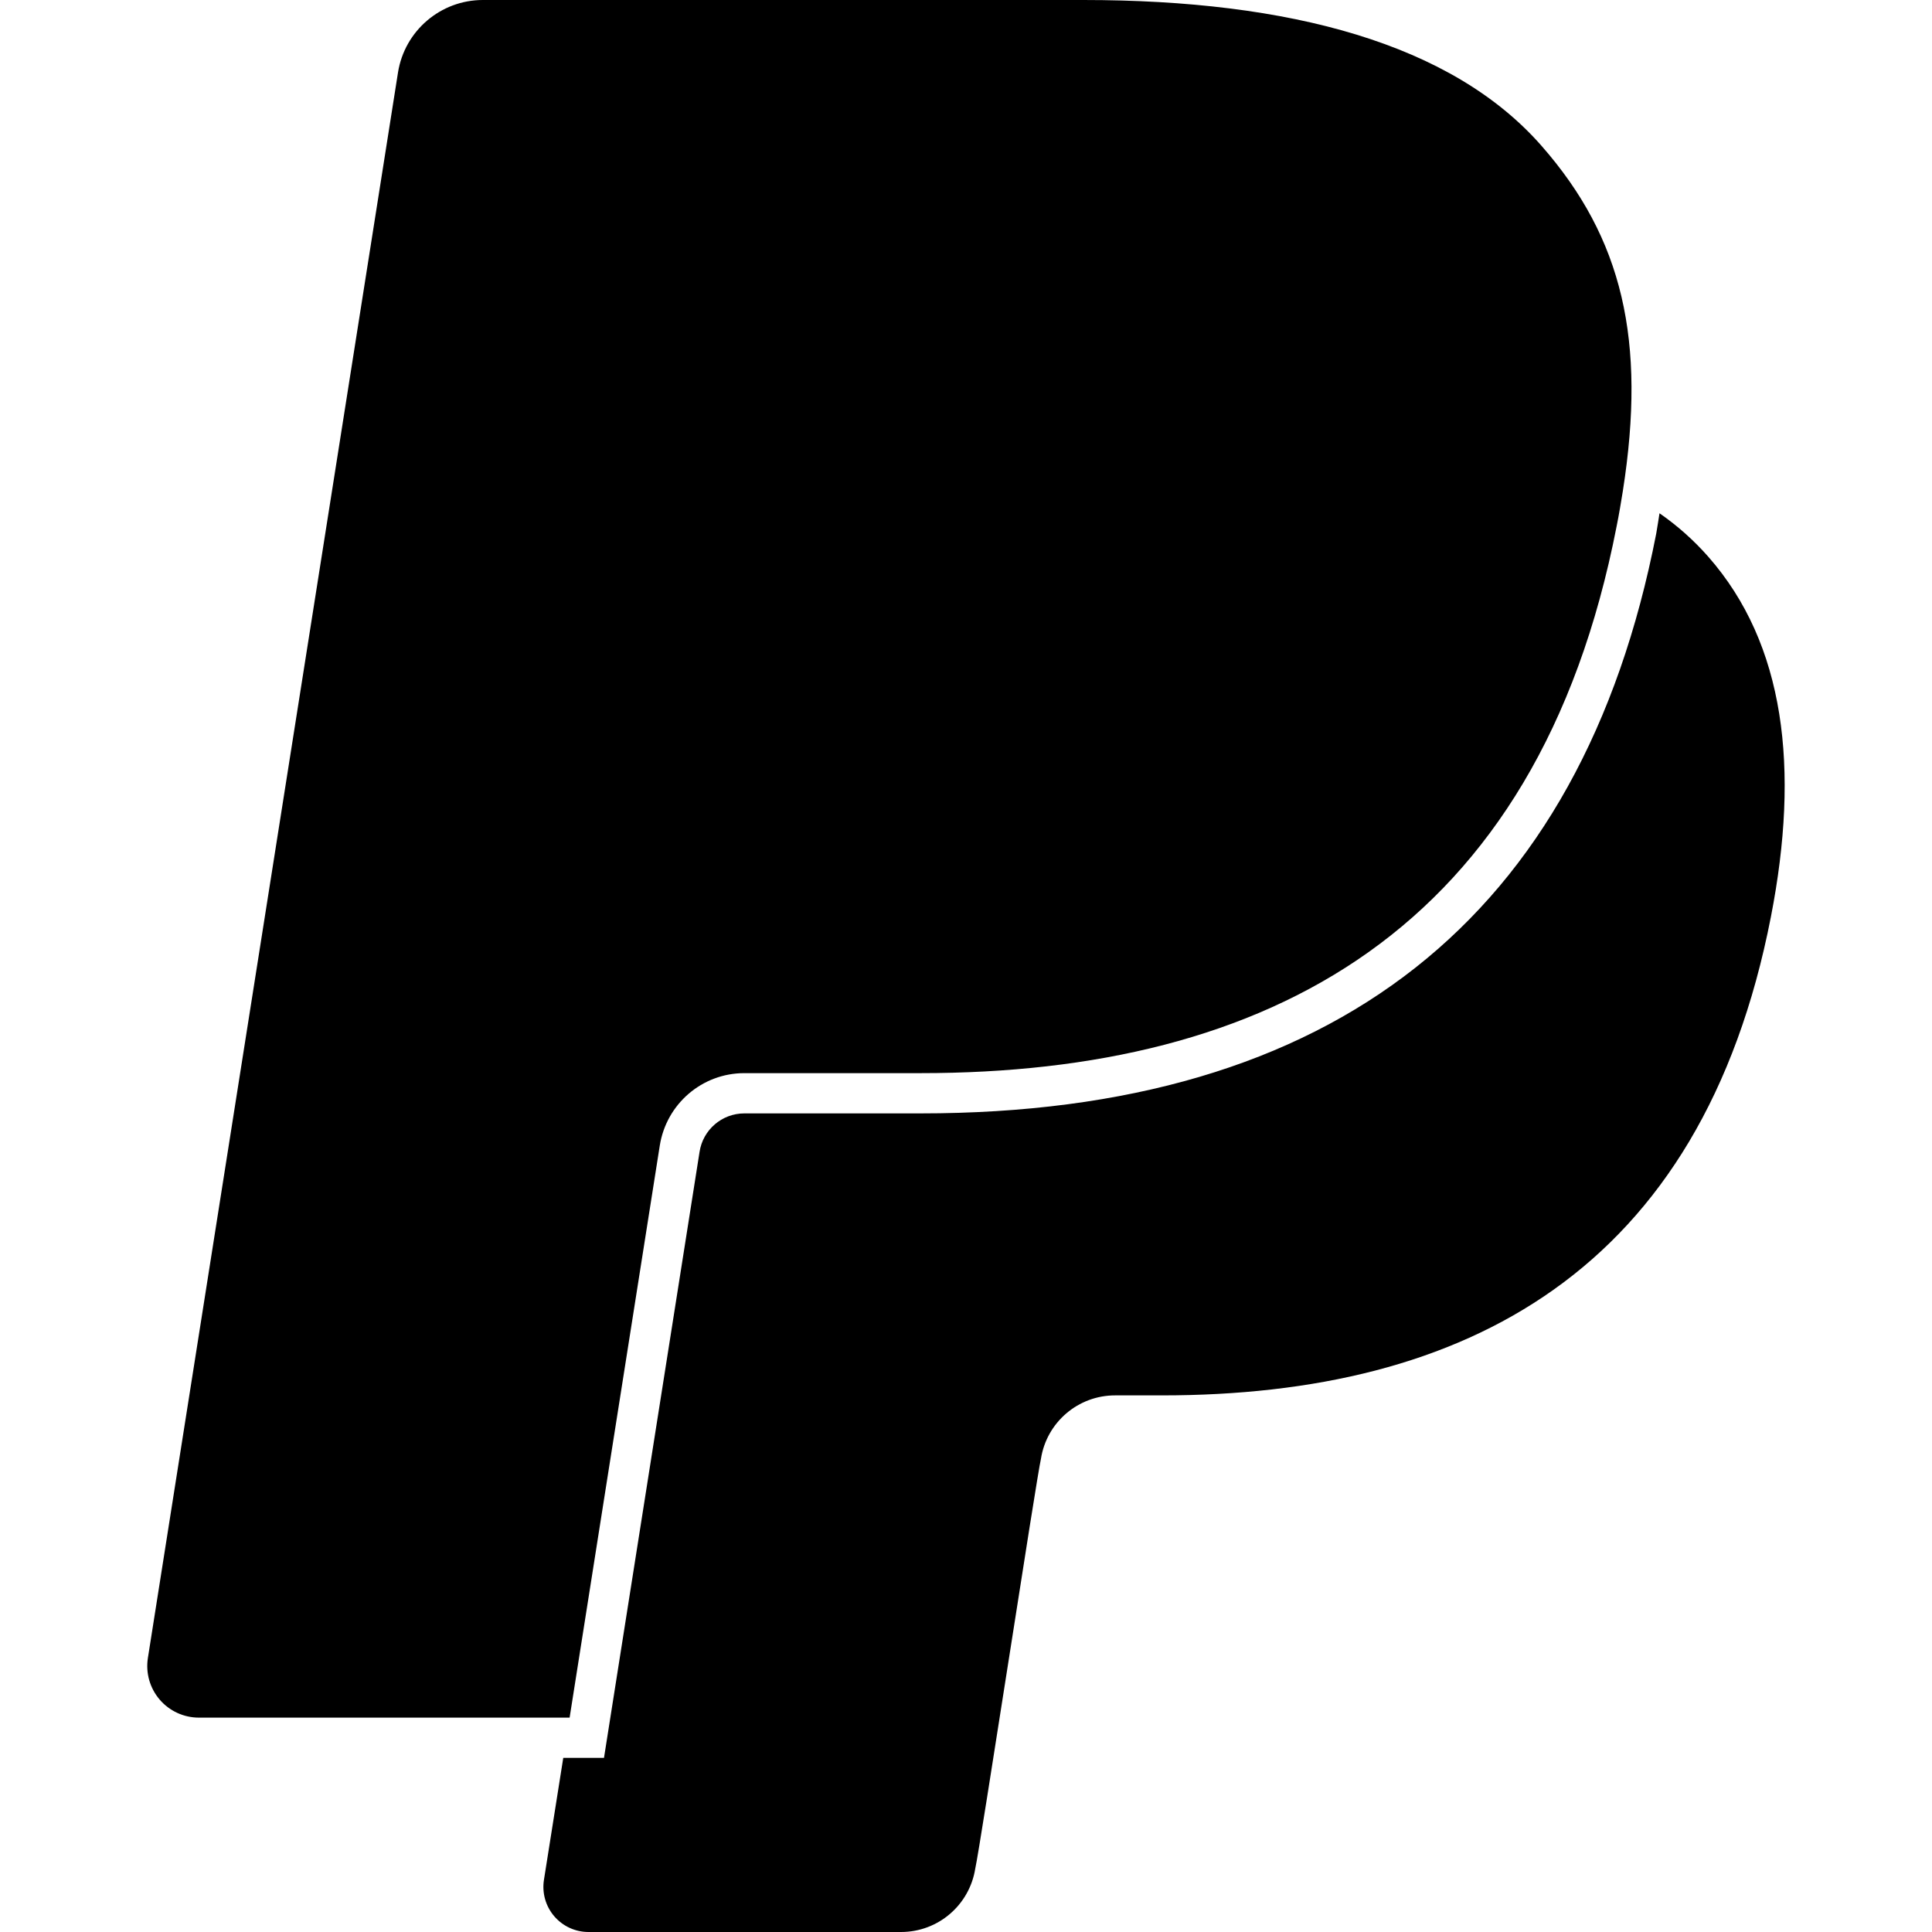
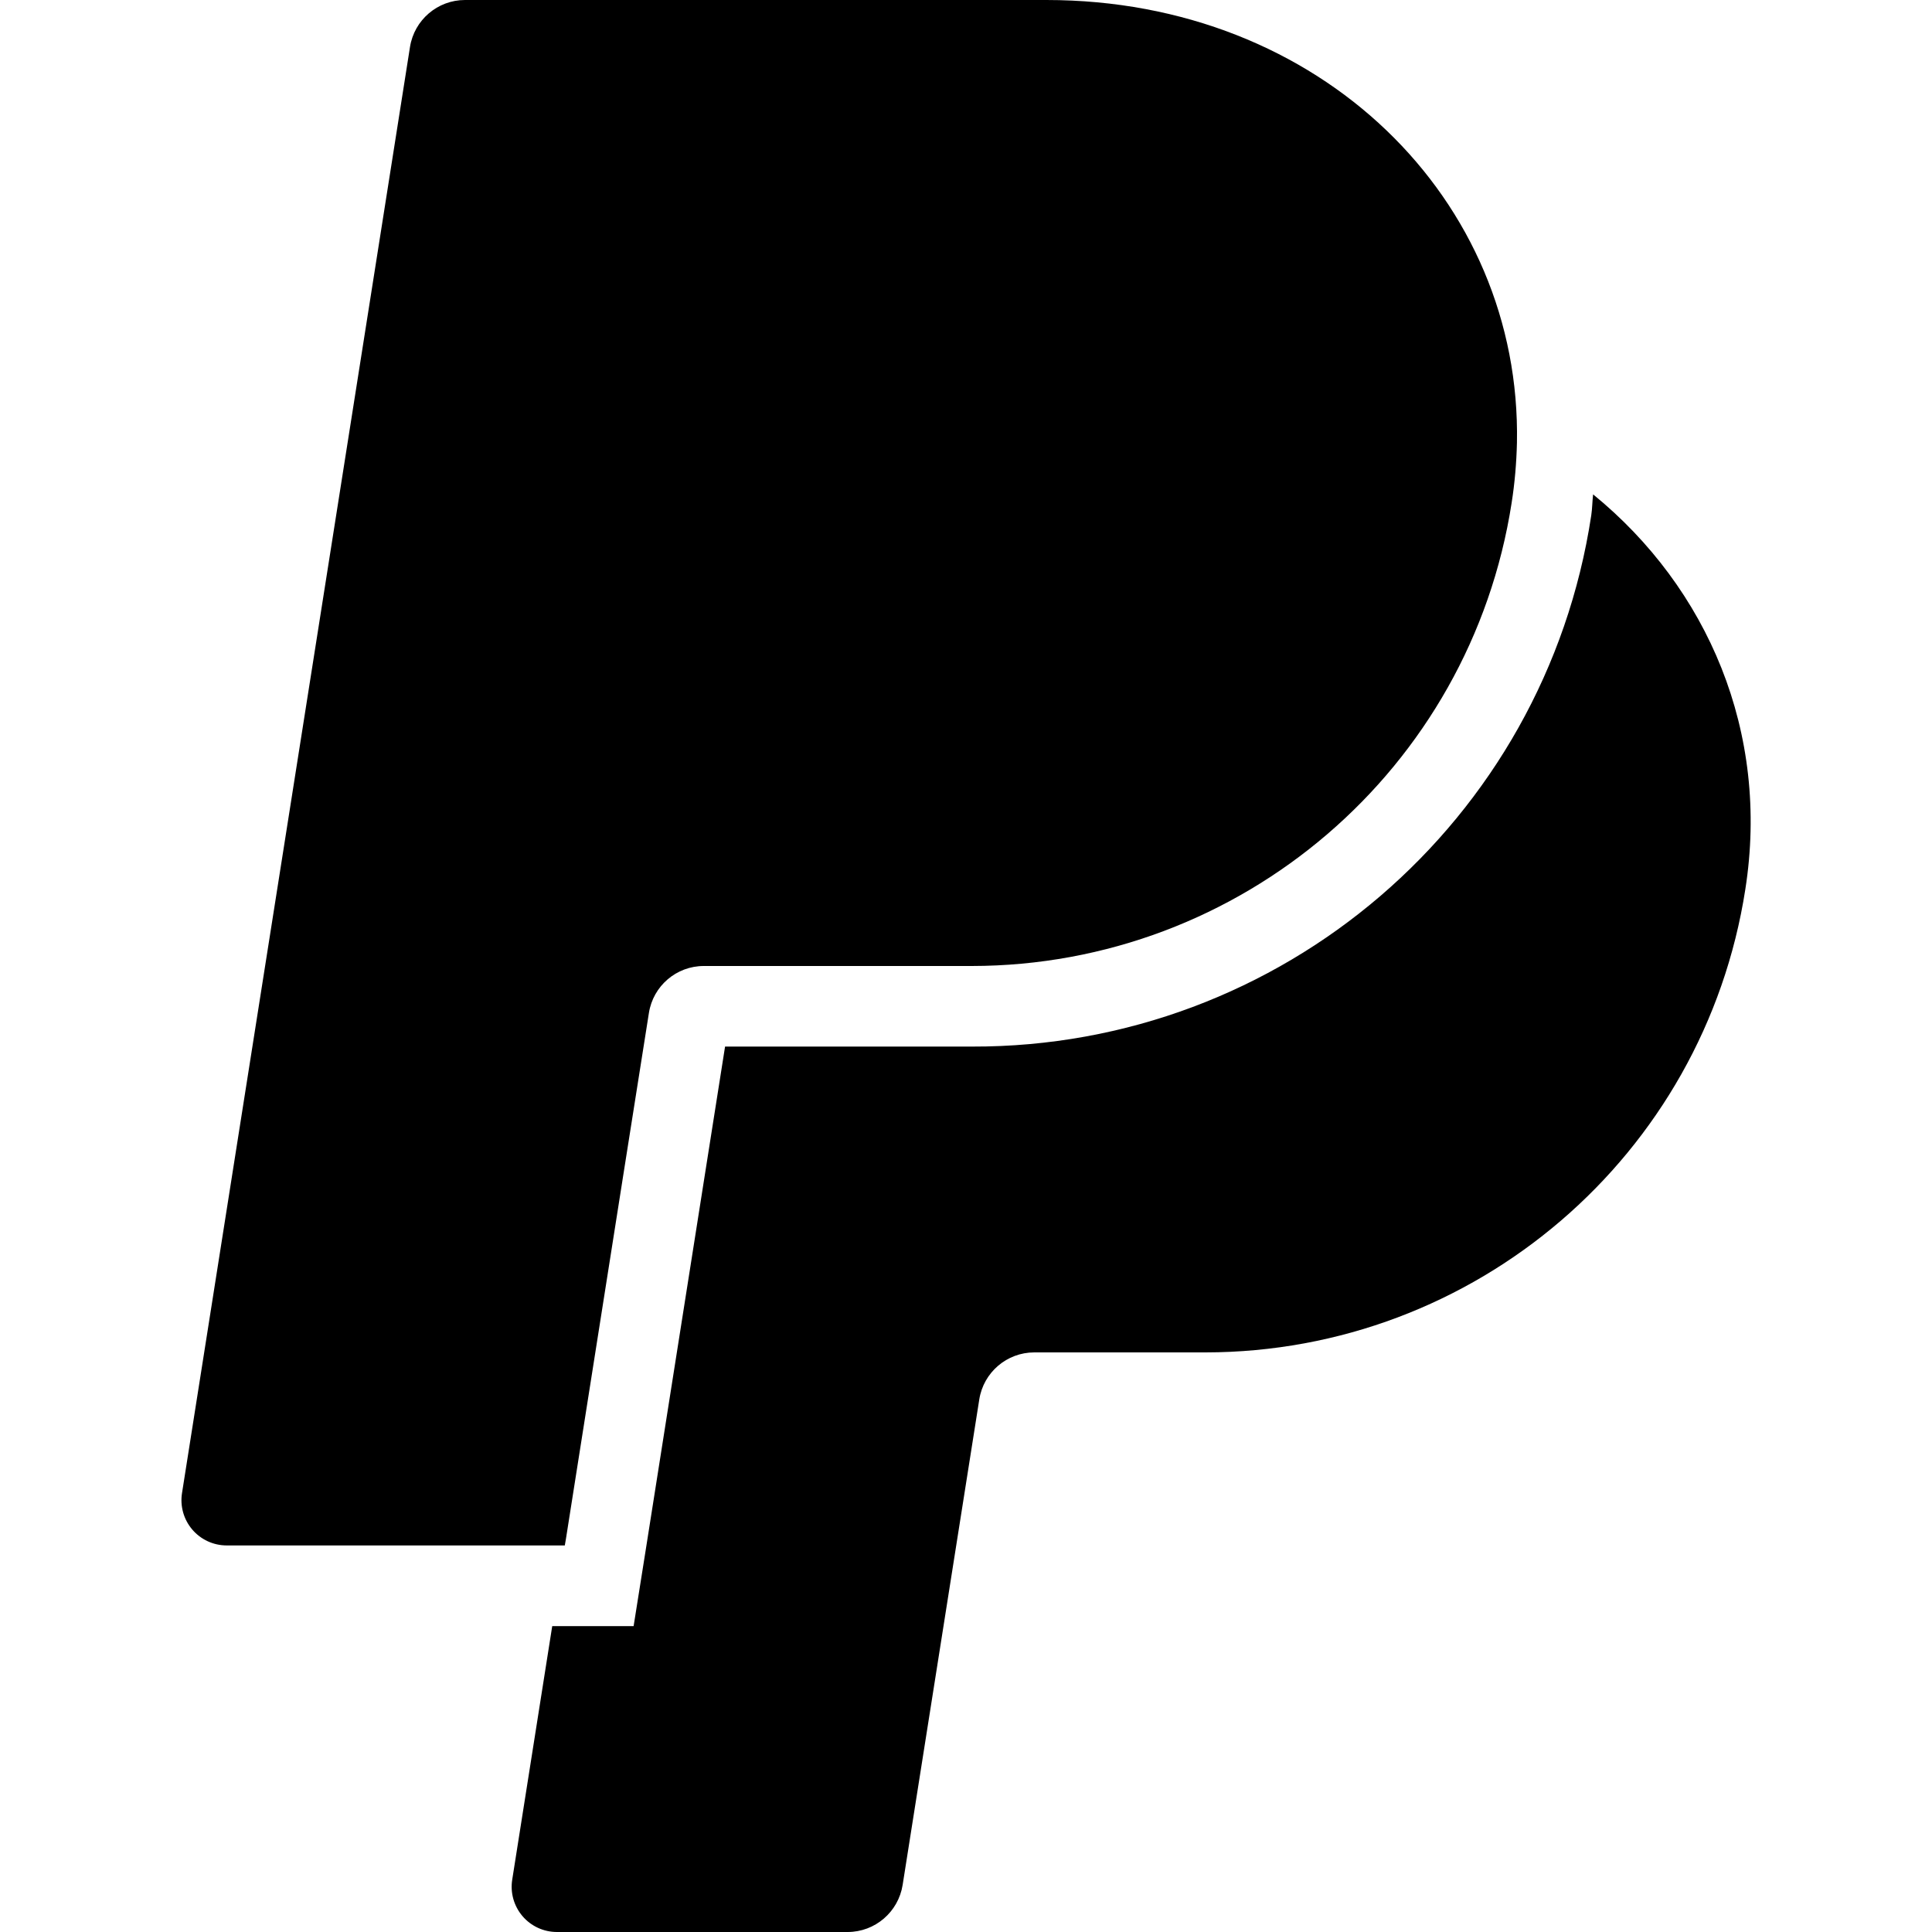
<svg xmlns="http://www.w3.org/2000/svg" role="img" viewBox="0 0 24 24">
-   <path d="M7.076 21.337H2.47a.641.641 0 0 1-.633-.74L4.944.901C5.026.382 5.474 0 5.998 0h7.46c2.57 0 4.578.543 5.69 1.81 1.01 1.15 1.304 2.42 1.012 4.287-.023.143-.047.288-.077.437-.983 5.05-4.349 6.797-8.647 6.797h-2.19c-.524 0-.968.382-1.05.9l-1.12 7.106zm14.146-14.42a3.35 3.35 0 0 0-.607-.541c-.013.076-.026.175-.041.254-.93 4.778-4.005 7.201-9.138 7.201h-2.19a.563.563 0 0 0-.556.479l-1.187 7.527h-.506l-.24 1.516a.56.56 0 0 0 .554.647h3.882c.46 0 .85-.334.922-.788.06-.26.76-4.852.816-5.09a.932.932 0 0 1 .923-.788h.58c3.76 0 6.705-1.528 7.565-5.946.36-1.847.174-3.388-.777-4.471z" />
+   <path d="M7.016 19.198h-4.2a.562.562 0 0 1-.555-.65L5.093.584A.692.692 0 0 1 5.776 0h7.222c3.417 0 5.904 2.488 5.846 5.5-.006.25-.027.5-.066.747A6.794 6.794 0 0 1 12.071 12H8.743a.69.69 0 0 0-.682.583l-.325 2.056-.013.083-.692 4.39-.015.087zM19.79 6.142c-.01.087-.01.175-.023.261a7.76 7.76 0 0 1-7.695 6.598H9.007l-.283 1.795-.013.083-.692 4.39-.134.843-.014.088H6.86l-.497 3.15a.562.562 0 0 0 .555.65h3.612c.34 0 .63-.249.683-.585l.952-6.031a.692.692 0 0 1 .683-.584h2.126a6.793 6.793 0 0 0 6.707-5.752c.306-1.95-.466-3.744-1.89-4.906z" />
</svg>
